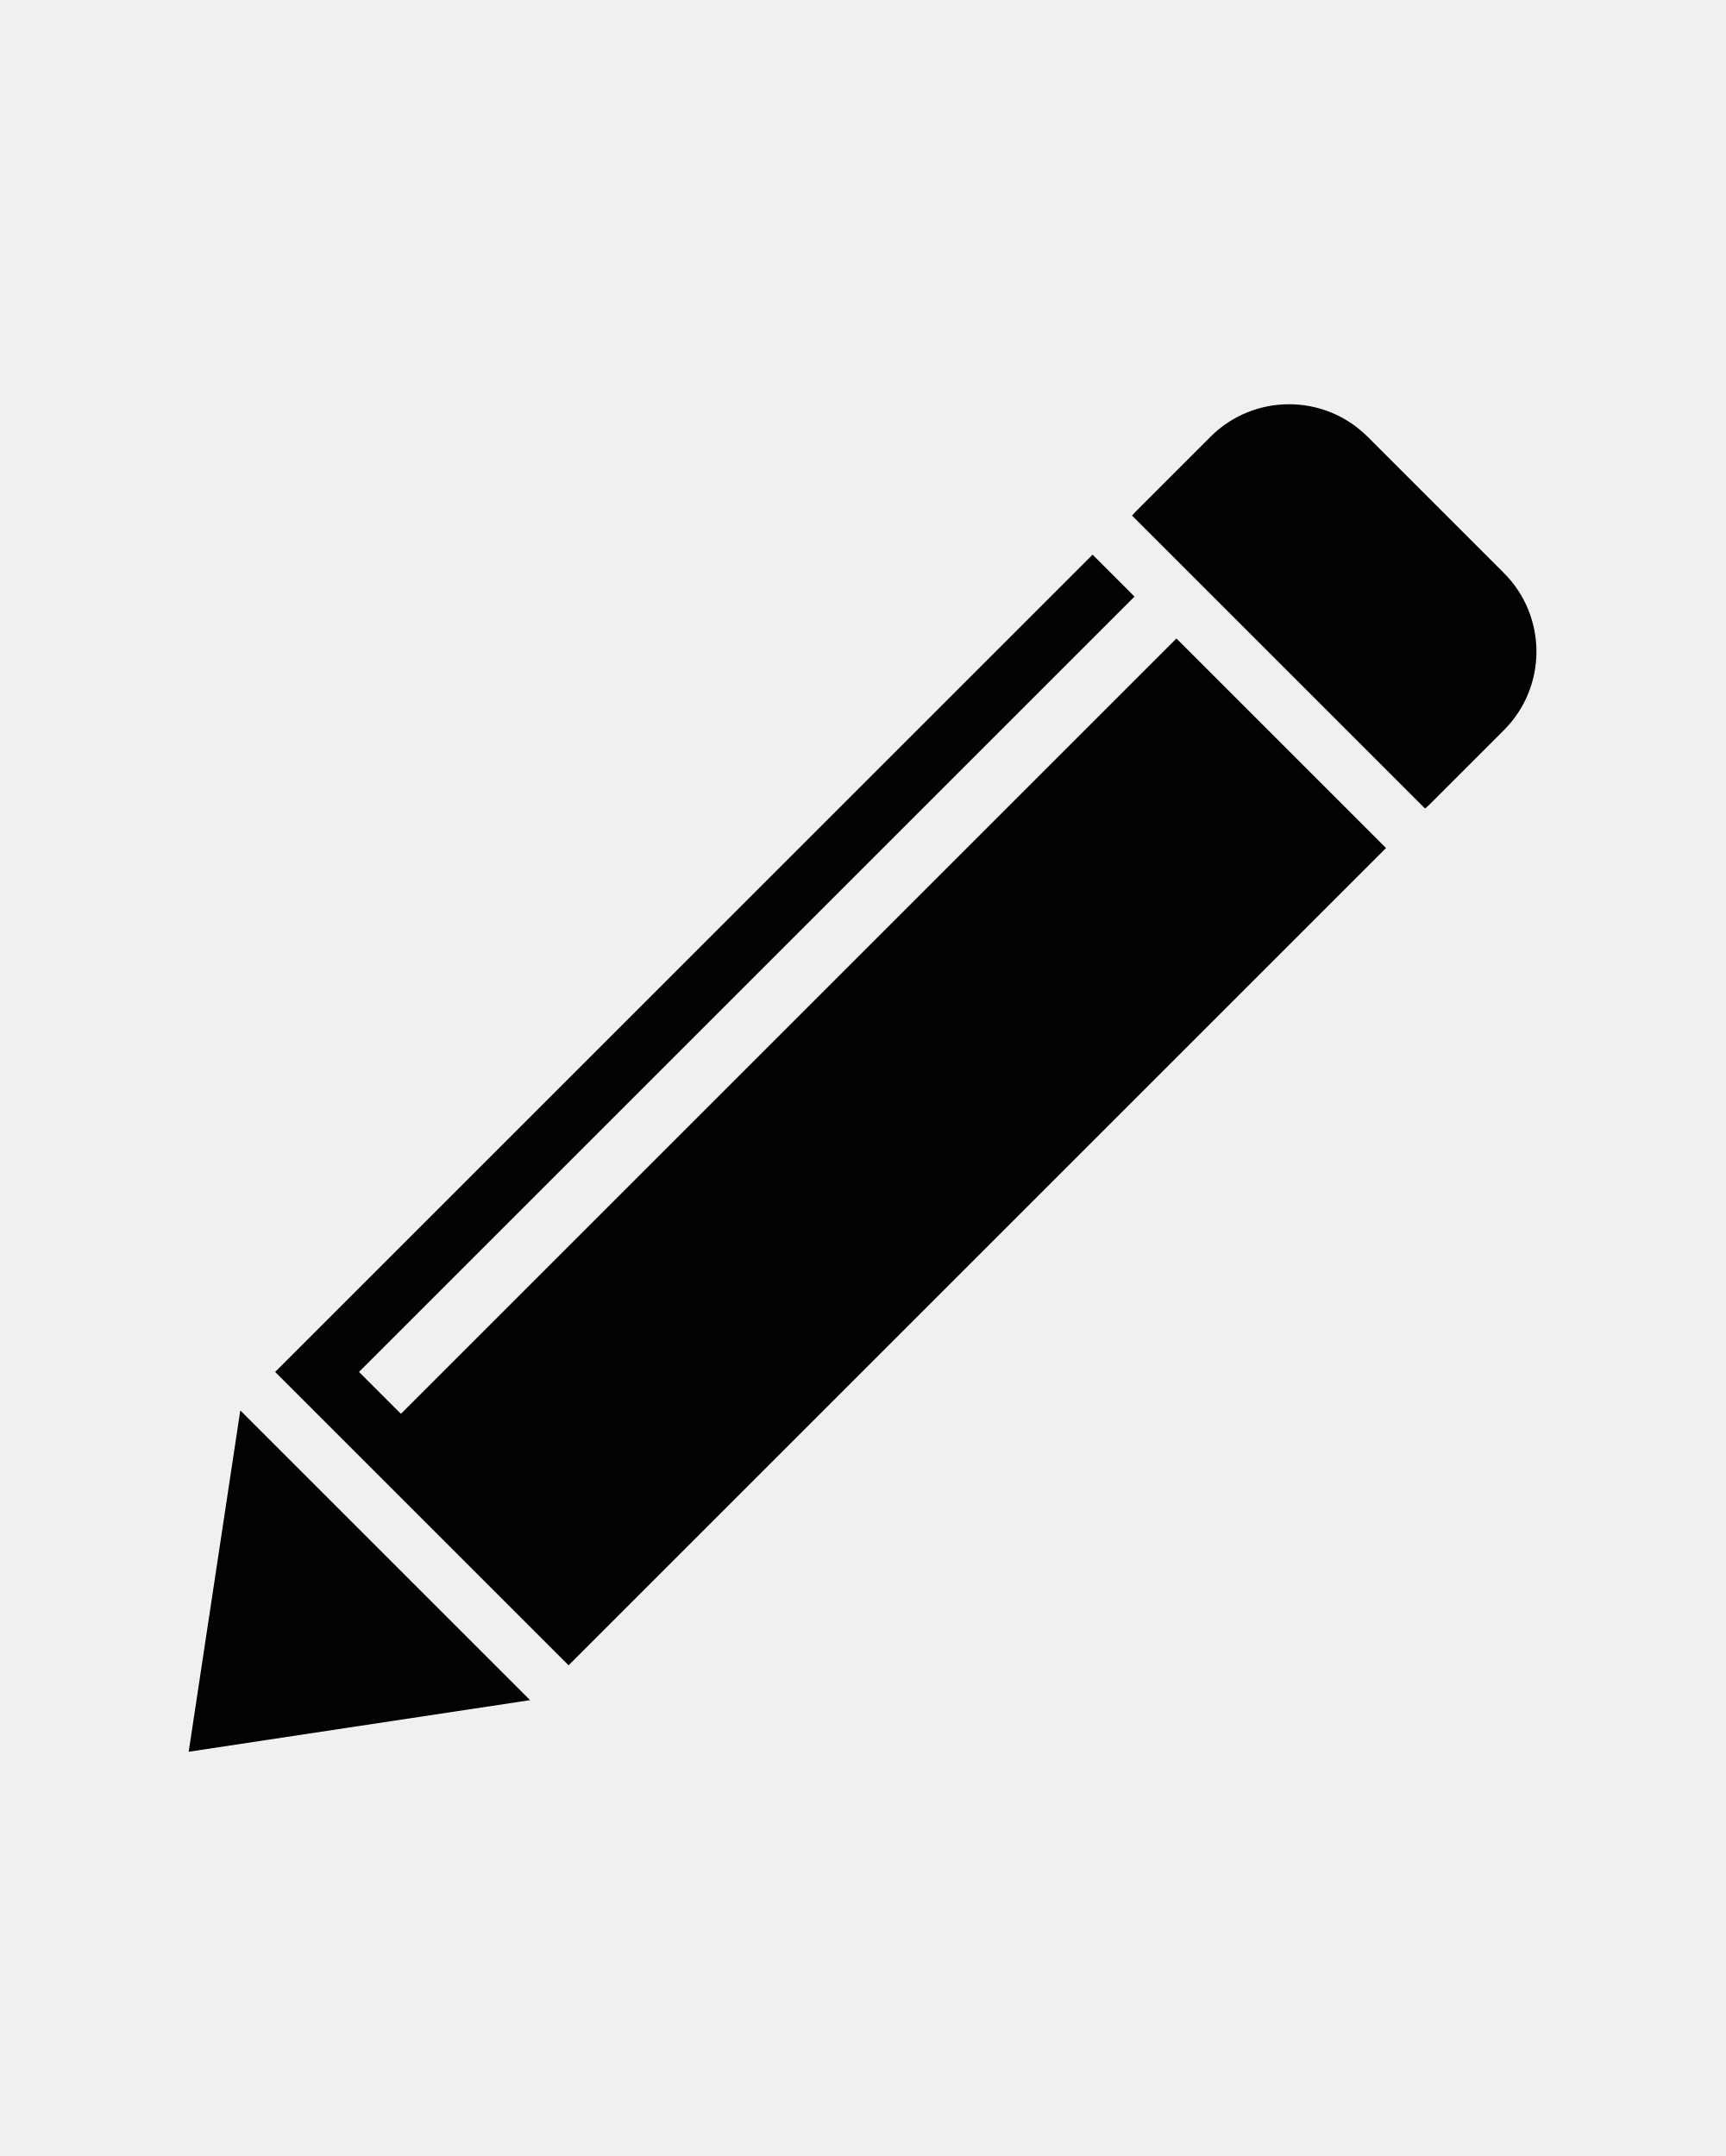
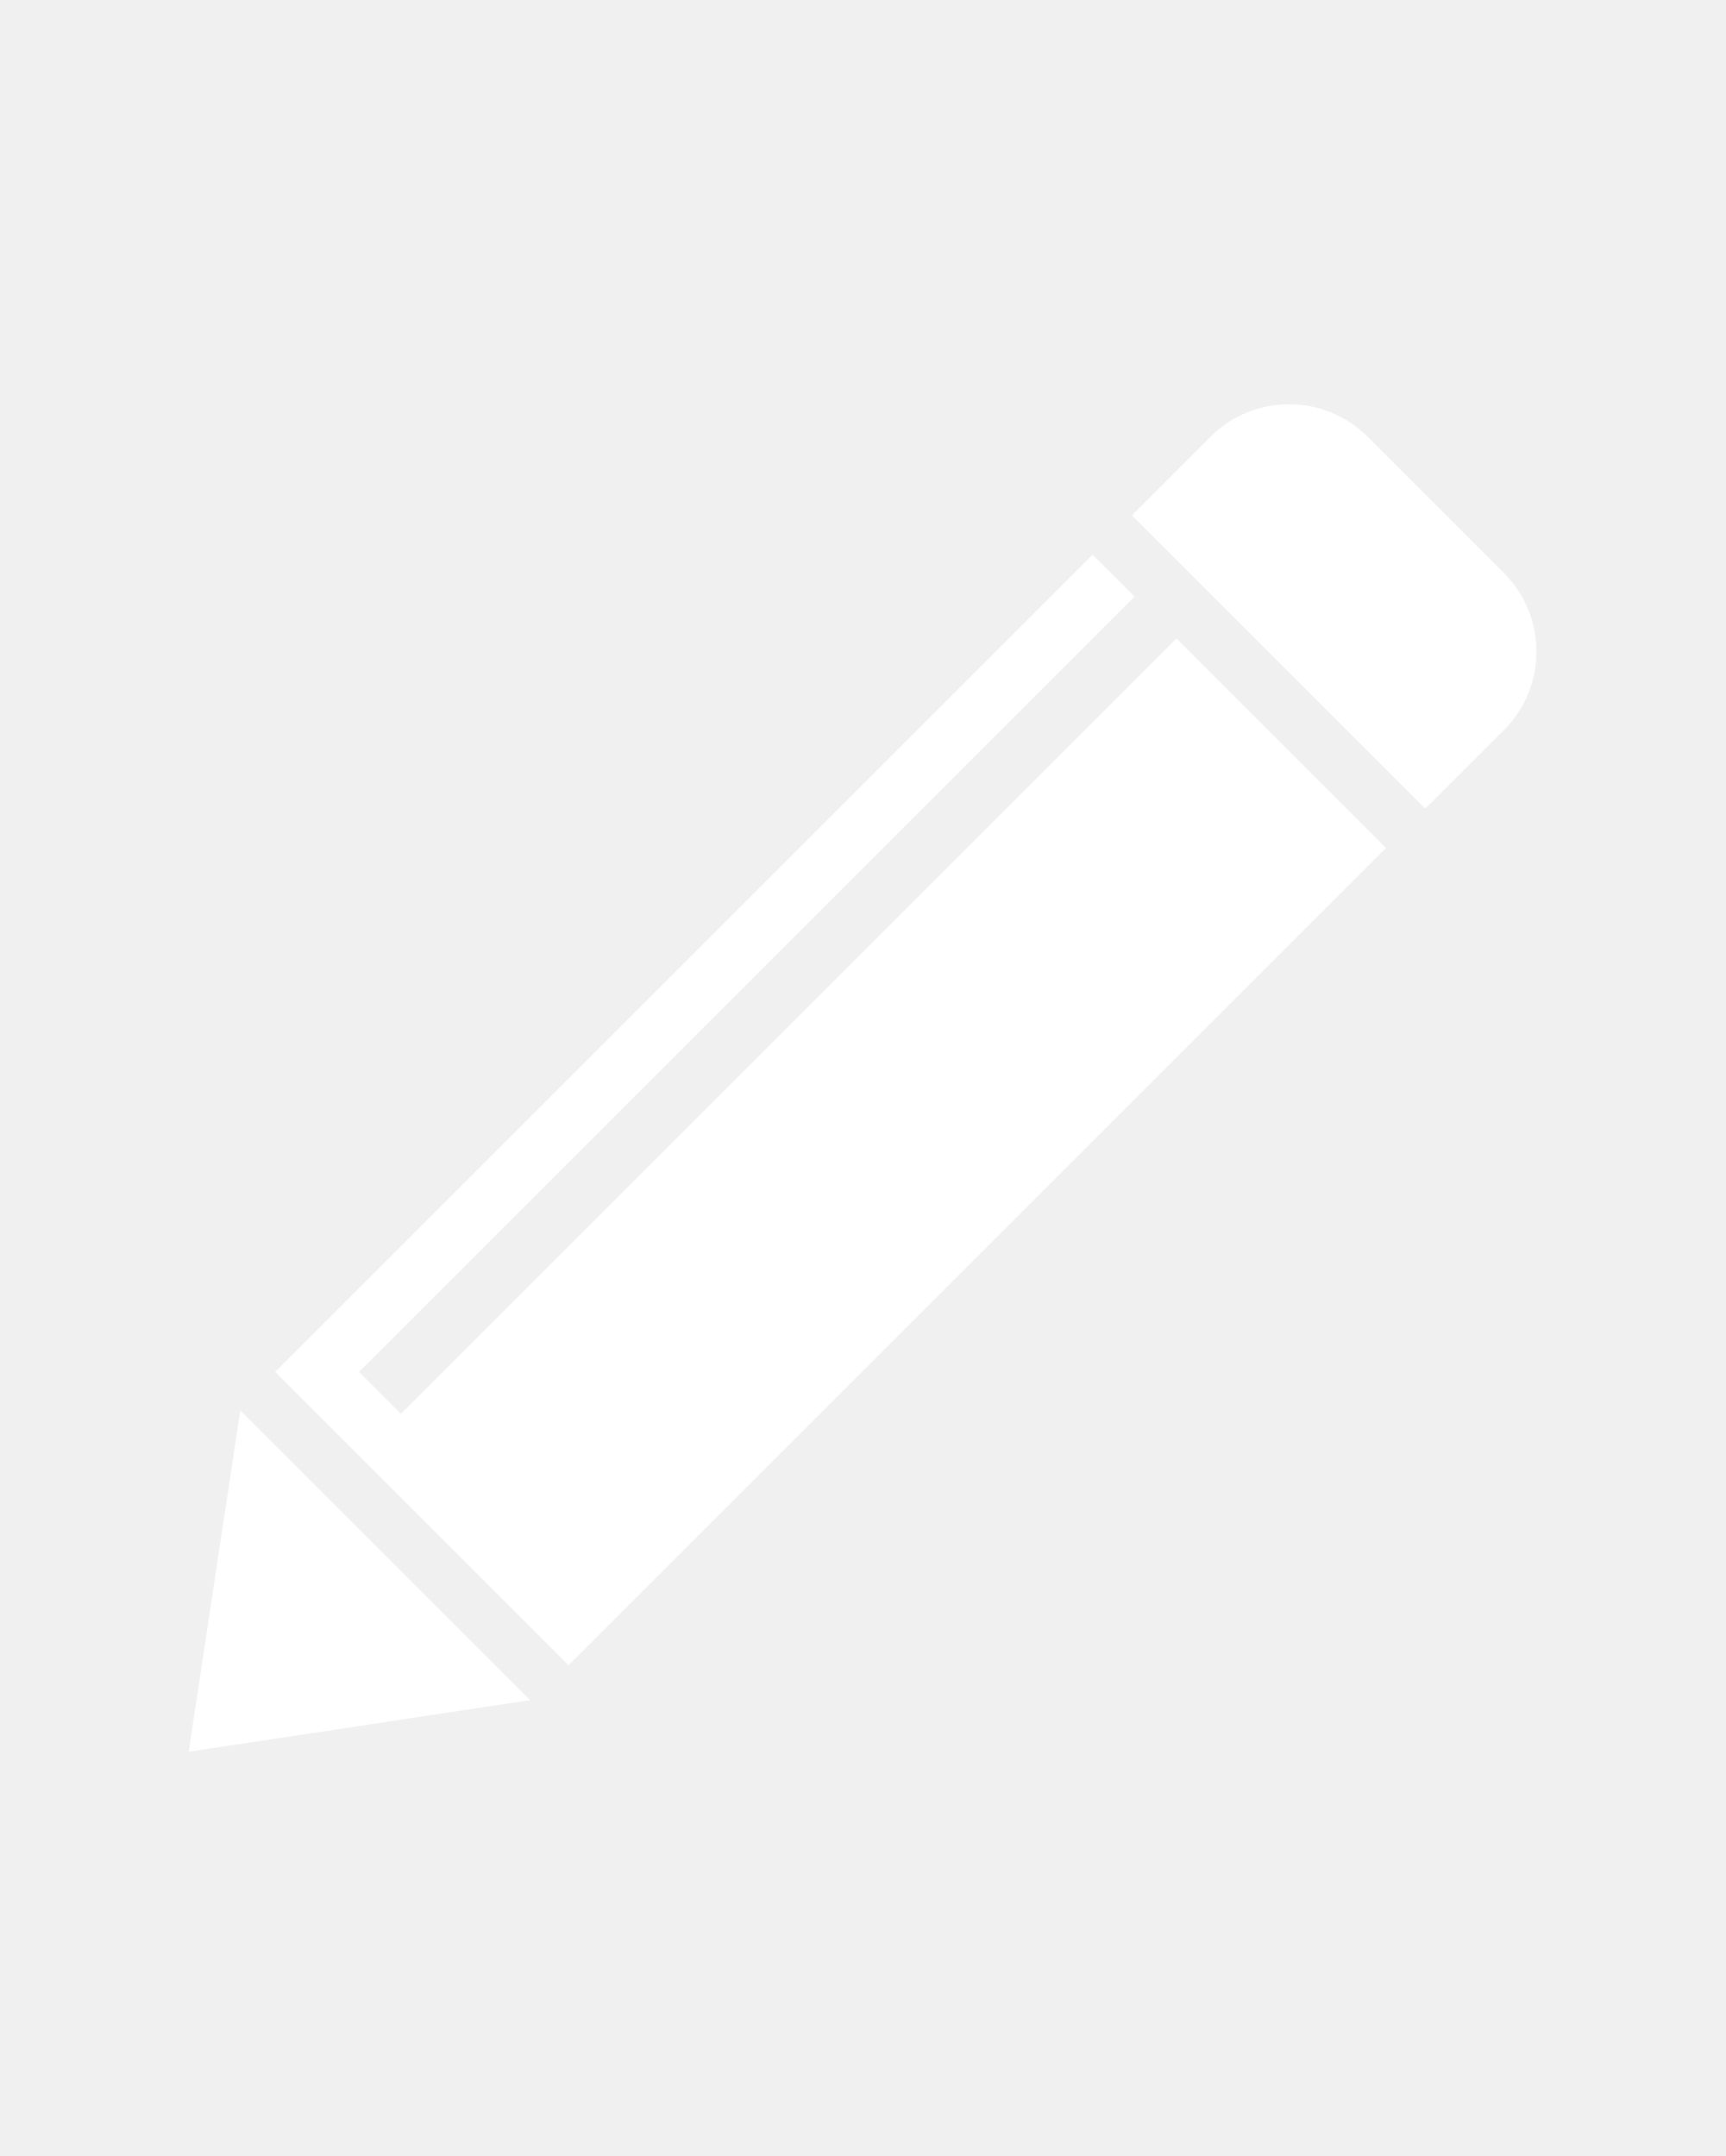
<svg xmlns="http://www.w3.org/2000/svg" version="1.1" id="Layer_1" x="0px" y="0px" width="1.2em" height="1.5em" viewBox="0 0 512 512" enable-background="new 0 0 512 512" xml:space="preserve">
  <g>
-     <path fill="#020202" d="M422.953,176.019c0.549-0.48,1.09-0.975,1.612-1.498l21.772-21.772c12.883-12.883,12.883-33.771,0-46.654   l-40.434-40.434c-12.883-12.883-33.771-12.883-46.653,0l-21.772,21.772c-0.523,0.523-1.018,1.064-1.498,1.613L422.953,176.019z" />
-     <polygon fill="#020202" points="114.317,397.684 157.317,440.684 106.658,448.342 56,456 63.658,405.341 71.316,354.683  " />
-     <polygon fill="#020202" points="349.143,125.535 118.982,355.694 106.541,343.253 336.701,113.094 324.26,100.653 81.659,343.253    168.747,430.341 411.348,187.74  " />
+     <path fill="#fff" d="M422.953,176.019c0.549-0.48,1.09-0.975,1.612-1.498l21.772-21.772c12.883-12.883,12.883-33.771,0-46.654   l-40.434-40.434c-12.883-12.883-33.771-12.883-46.653,0l-21.772,21.772c-0.523,0.523-1.018,1.064-1.498,1.613L422.953,176.019z" />
+     <polygon fill="#fff" points="114.317,397.684 157.317,440.684 106.658,448.342 56,456 63.658,405.341 71.316,354.683  " />
+     <polygon fill="#fff" points="349.143,125.535 118.982,355.694 106.541,343.253 336.701,113.094 324.26,100.653 81.659,343.253    168.747,430.341 411.348,187.74  " />
  </g>
</svg>
